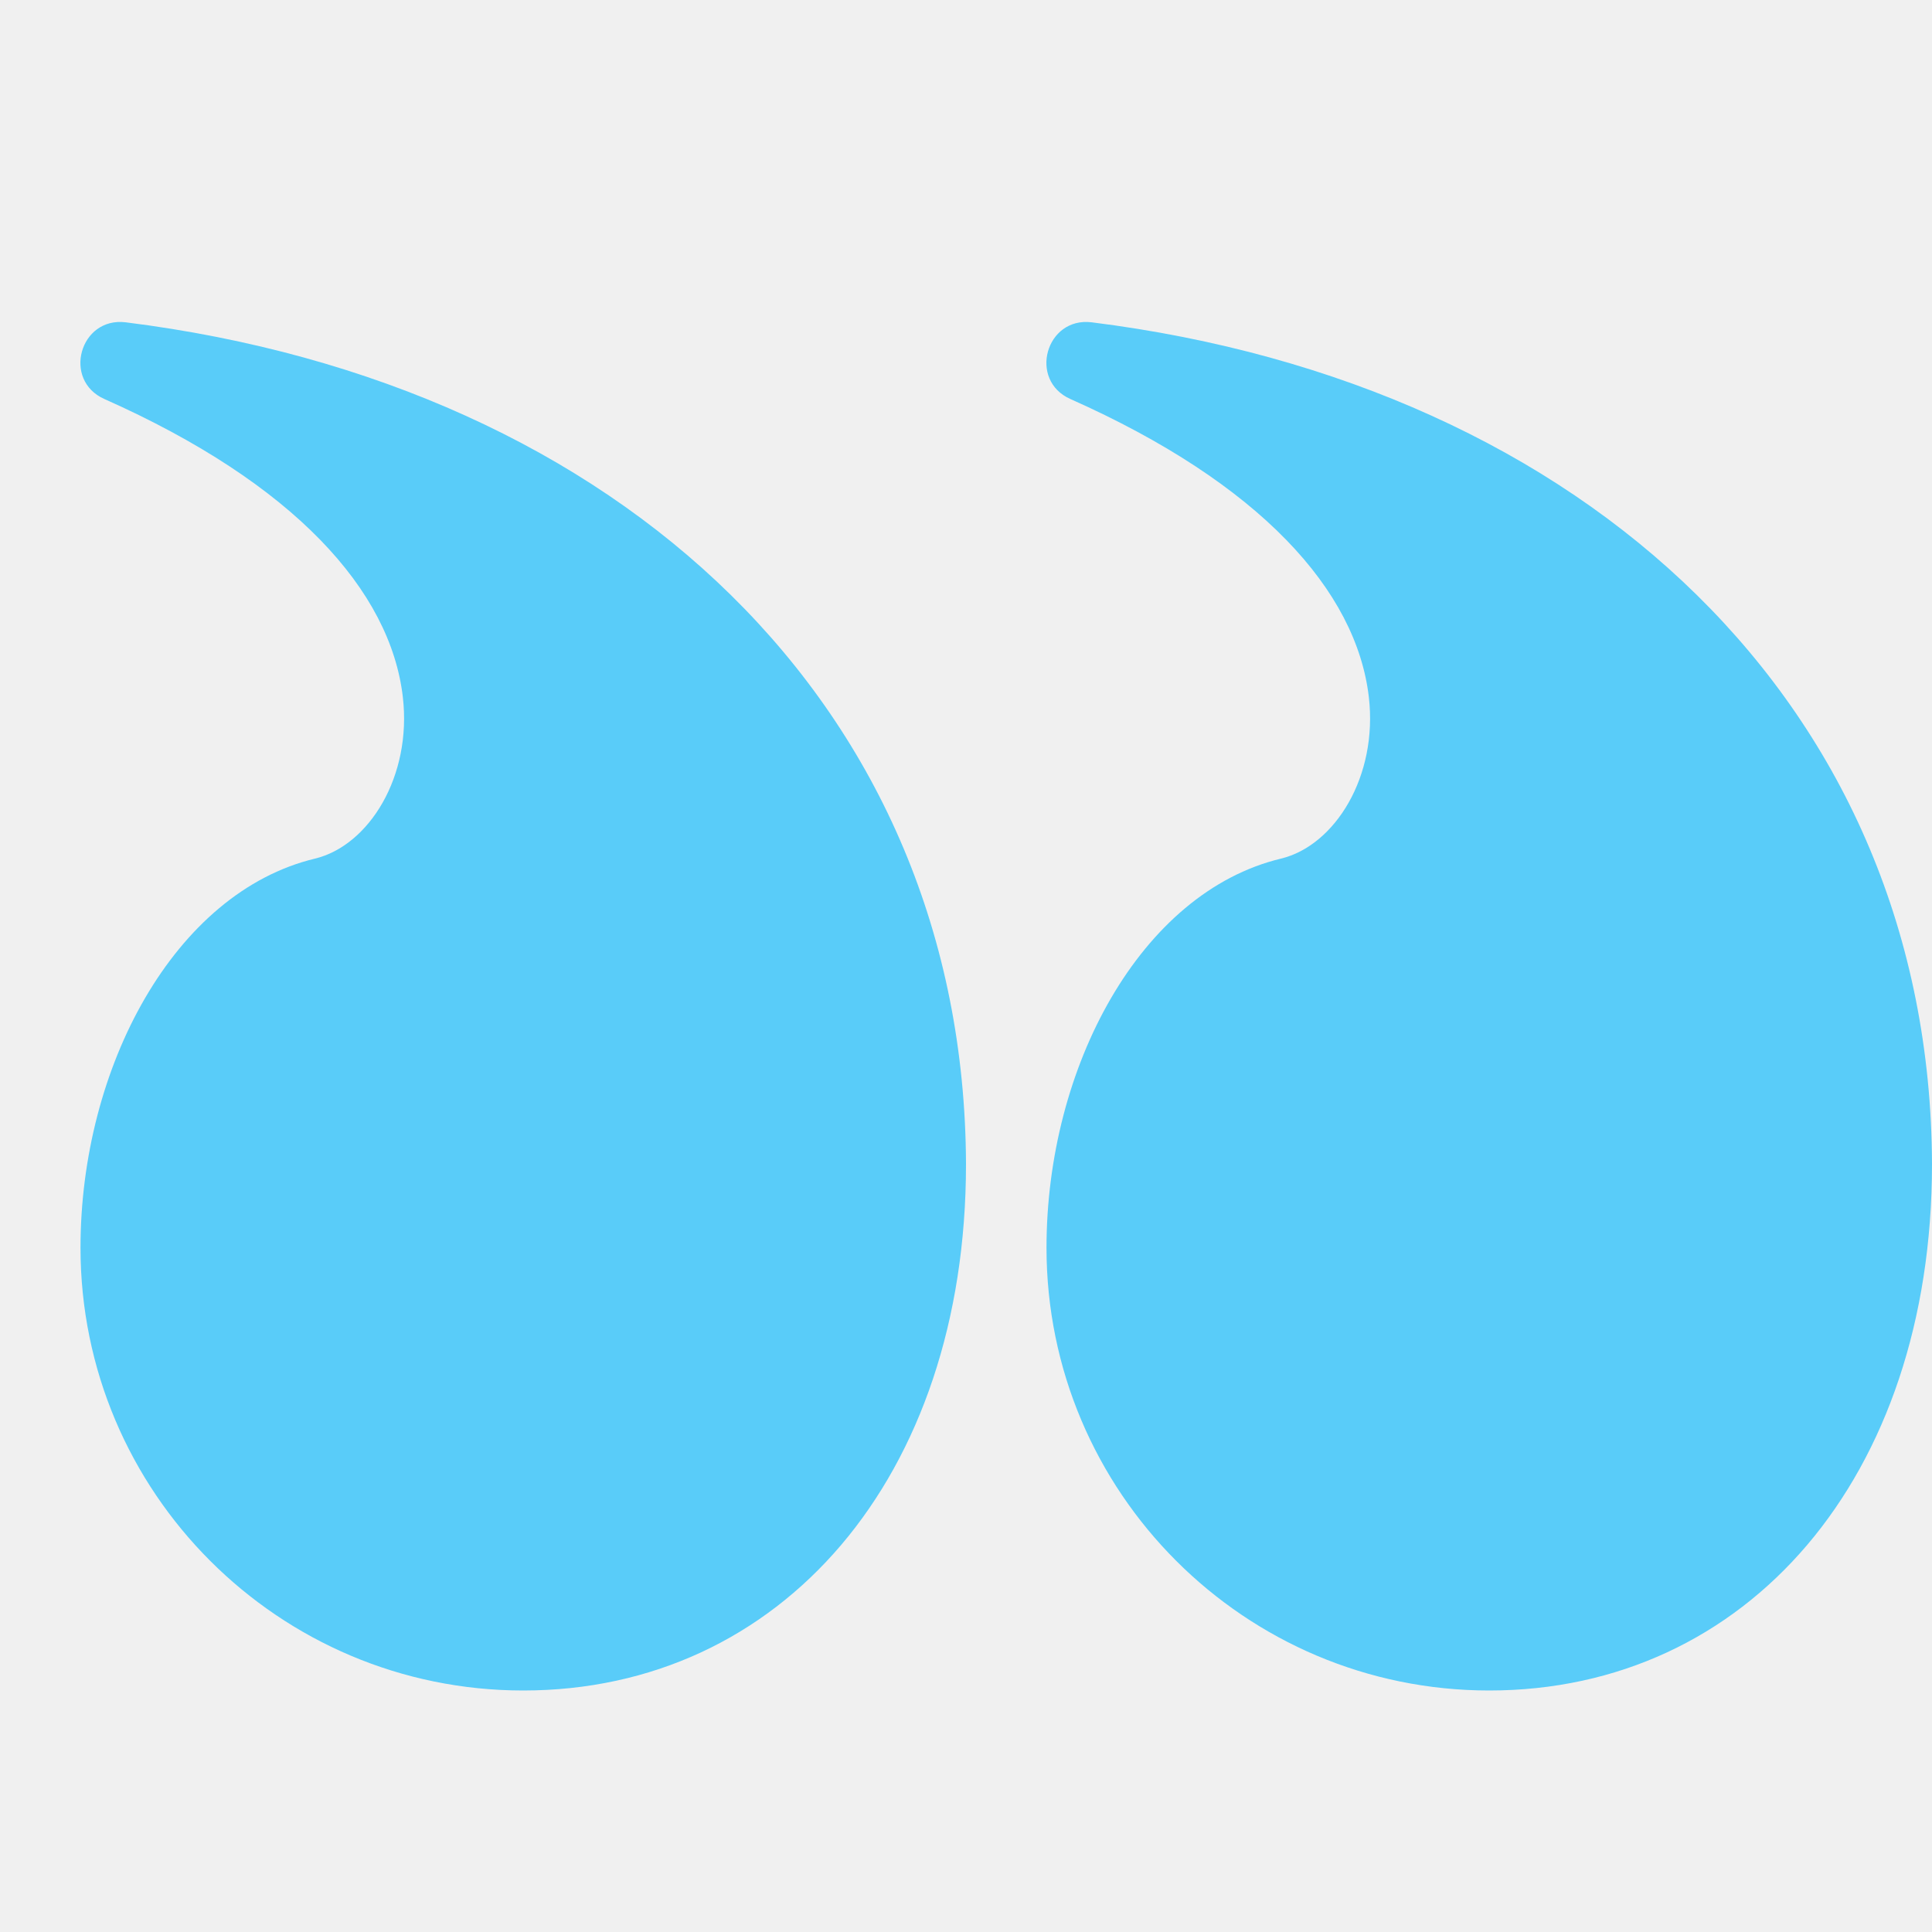
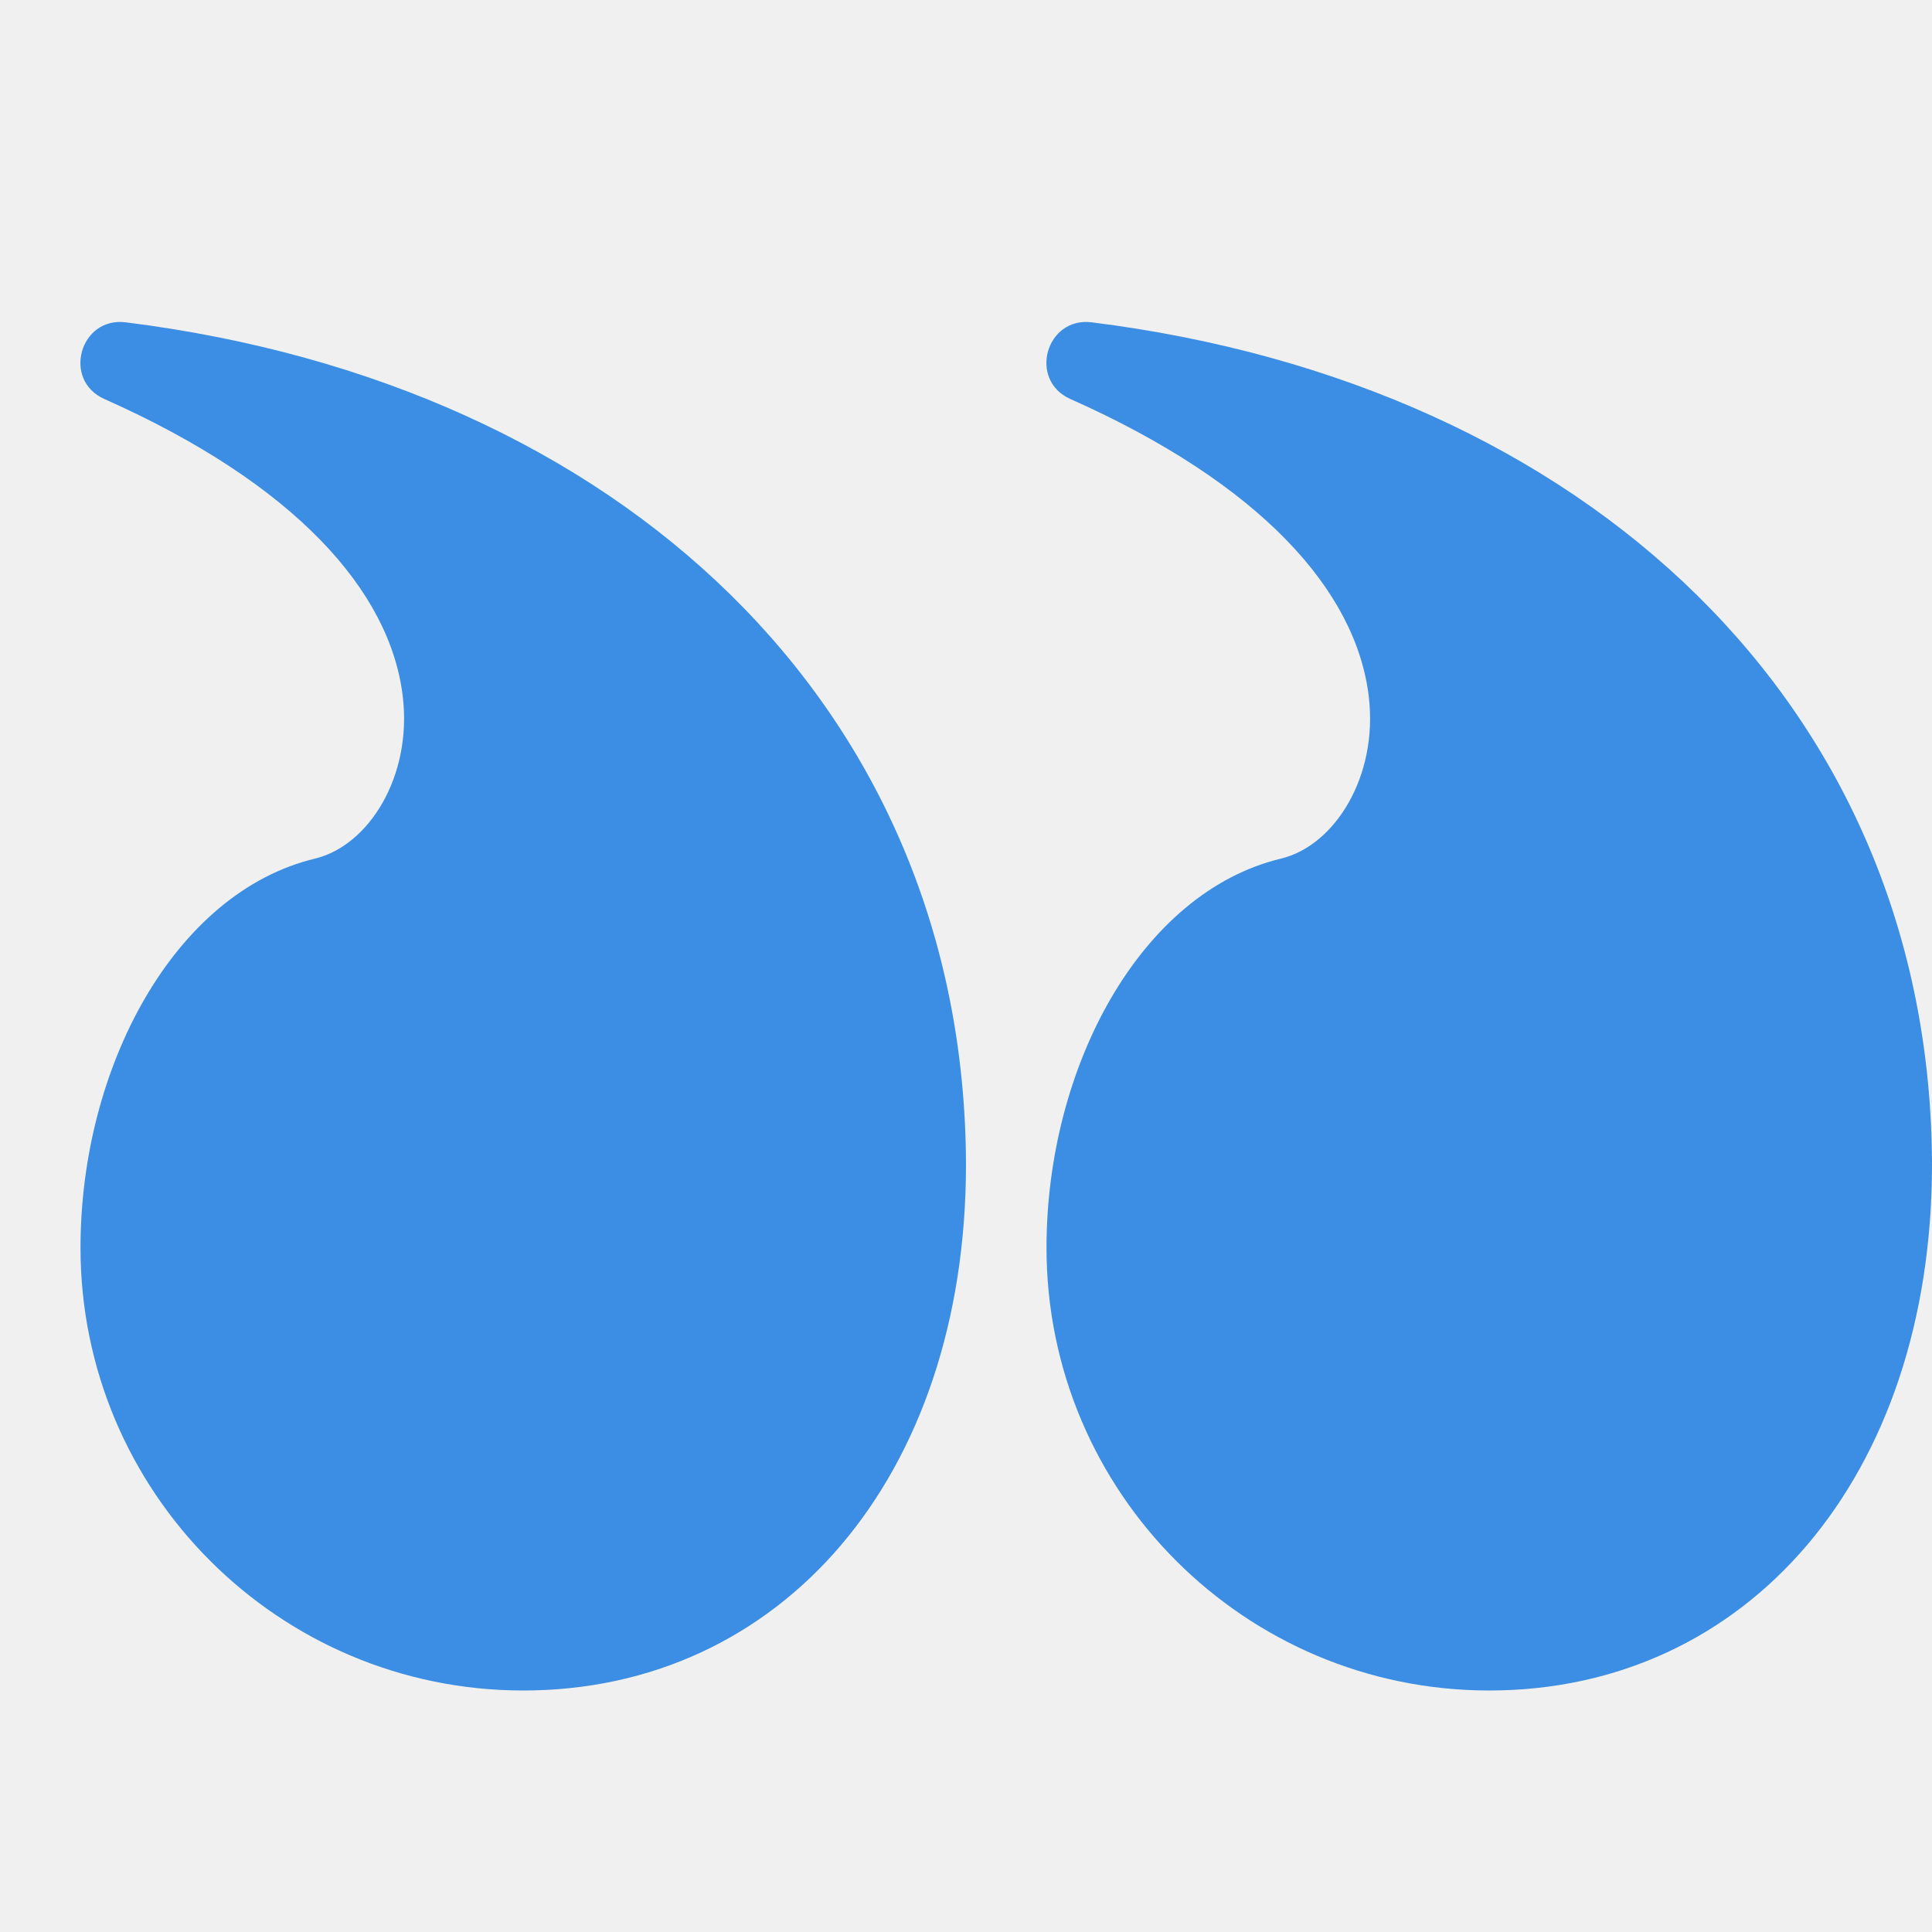
<svg xmlns="http://www.w3.org/2000/svg" width="30" height="30" viewBox="0 0 30 30" fill="none">
  <g clip-path="url(#clip0_856_97)">
-     <path d="M8.125 26.25C4.328 26.25 1.25 23.172 1.25 19.375C1.25 16.57 2.71 13.857 4.889 13.333C5.73 13.131 6.399 12.053 6.255 10.822C6.063 9.173 4.572 7.508 1.621 6.196C0.964 5.904 1.239 4.916 1.953 5.005C9.643 5.968 14.974 10.982 15 18.075C15 22.954 12.118 26.25 8.125 26.25Z" fill="#59ccf9" />
-     <path d="M23.125 26.25C19.328 26.25 16.25 23.172 16.25 19.375C16.25 16.57 17.71 13.857 19.889 13.333C20.73 13.131 21.399 12.053 21.255 10.822C21.062 9.173 19.572 7.508 16.621 6.196C15.964 5.904 16.239 4.916 16.953 5.005C24.643 5.968 29.974 10.982 30 18.075C30 22.954 27.118 26.25 23.125 26.25Z" fill="#59ccf9" />
+     <path d="M8.125 26.25C4.328 26.25 1.25 23.172 1.25 19.375C1.25 16.57 2.71 13.857 4.889 13.333C5.73 13.131 6.399 12.053 6.255 10.822C6.063 9.173 4.572 7.508 1.621 6.196C0.964 5.904 1.239 4.916 1.953 5.005C9.643 5.968 14.974 10.982 15 18.075C15 22.954 12.118 26.25 8.125 26.25Z" fill="#3B8EE3" />
+     <path d="M23.125 26.25C19.328 26.25 16.25 23.172 16.25 19.375C16.25 16.57 17.71 13.857 19.889 13.333C20.73 13.131 21.399 12.053 21.255 10.822C21.062 9.173 19.572 7.508 16.621 6.196C15.964 5.904 16.239 4.916 16.953 5.005C24.643 5.968 29.974 10.982 30 18.075C30 22.954 27.118 26.25 23.125 26.25Z" fill="#3B8EE3" />
  </g>
  <defs>
    <clipPath id="clip0_856_97">
      <rect width="30" height="30" fill="white" transform="translate(30 30) rotate(180)" />
    </clipPath>
  </defs>
</svg>
